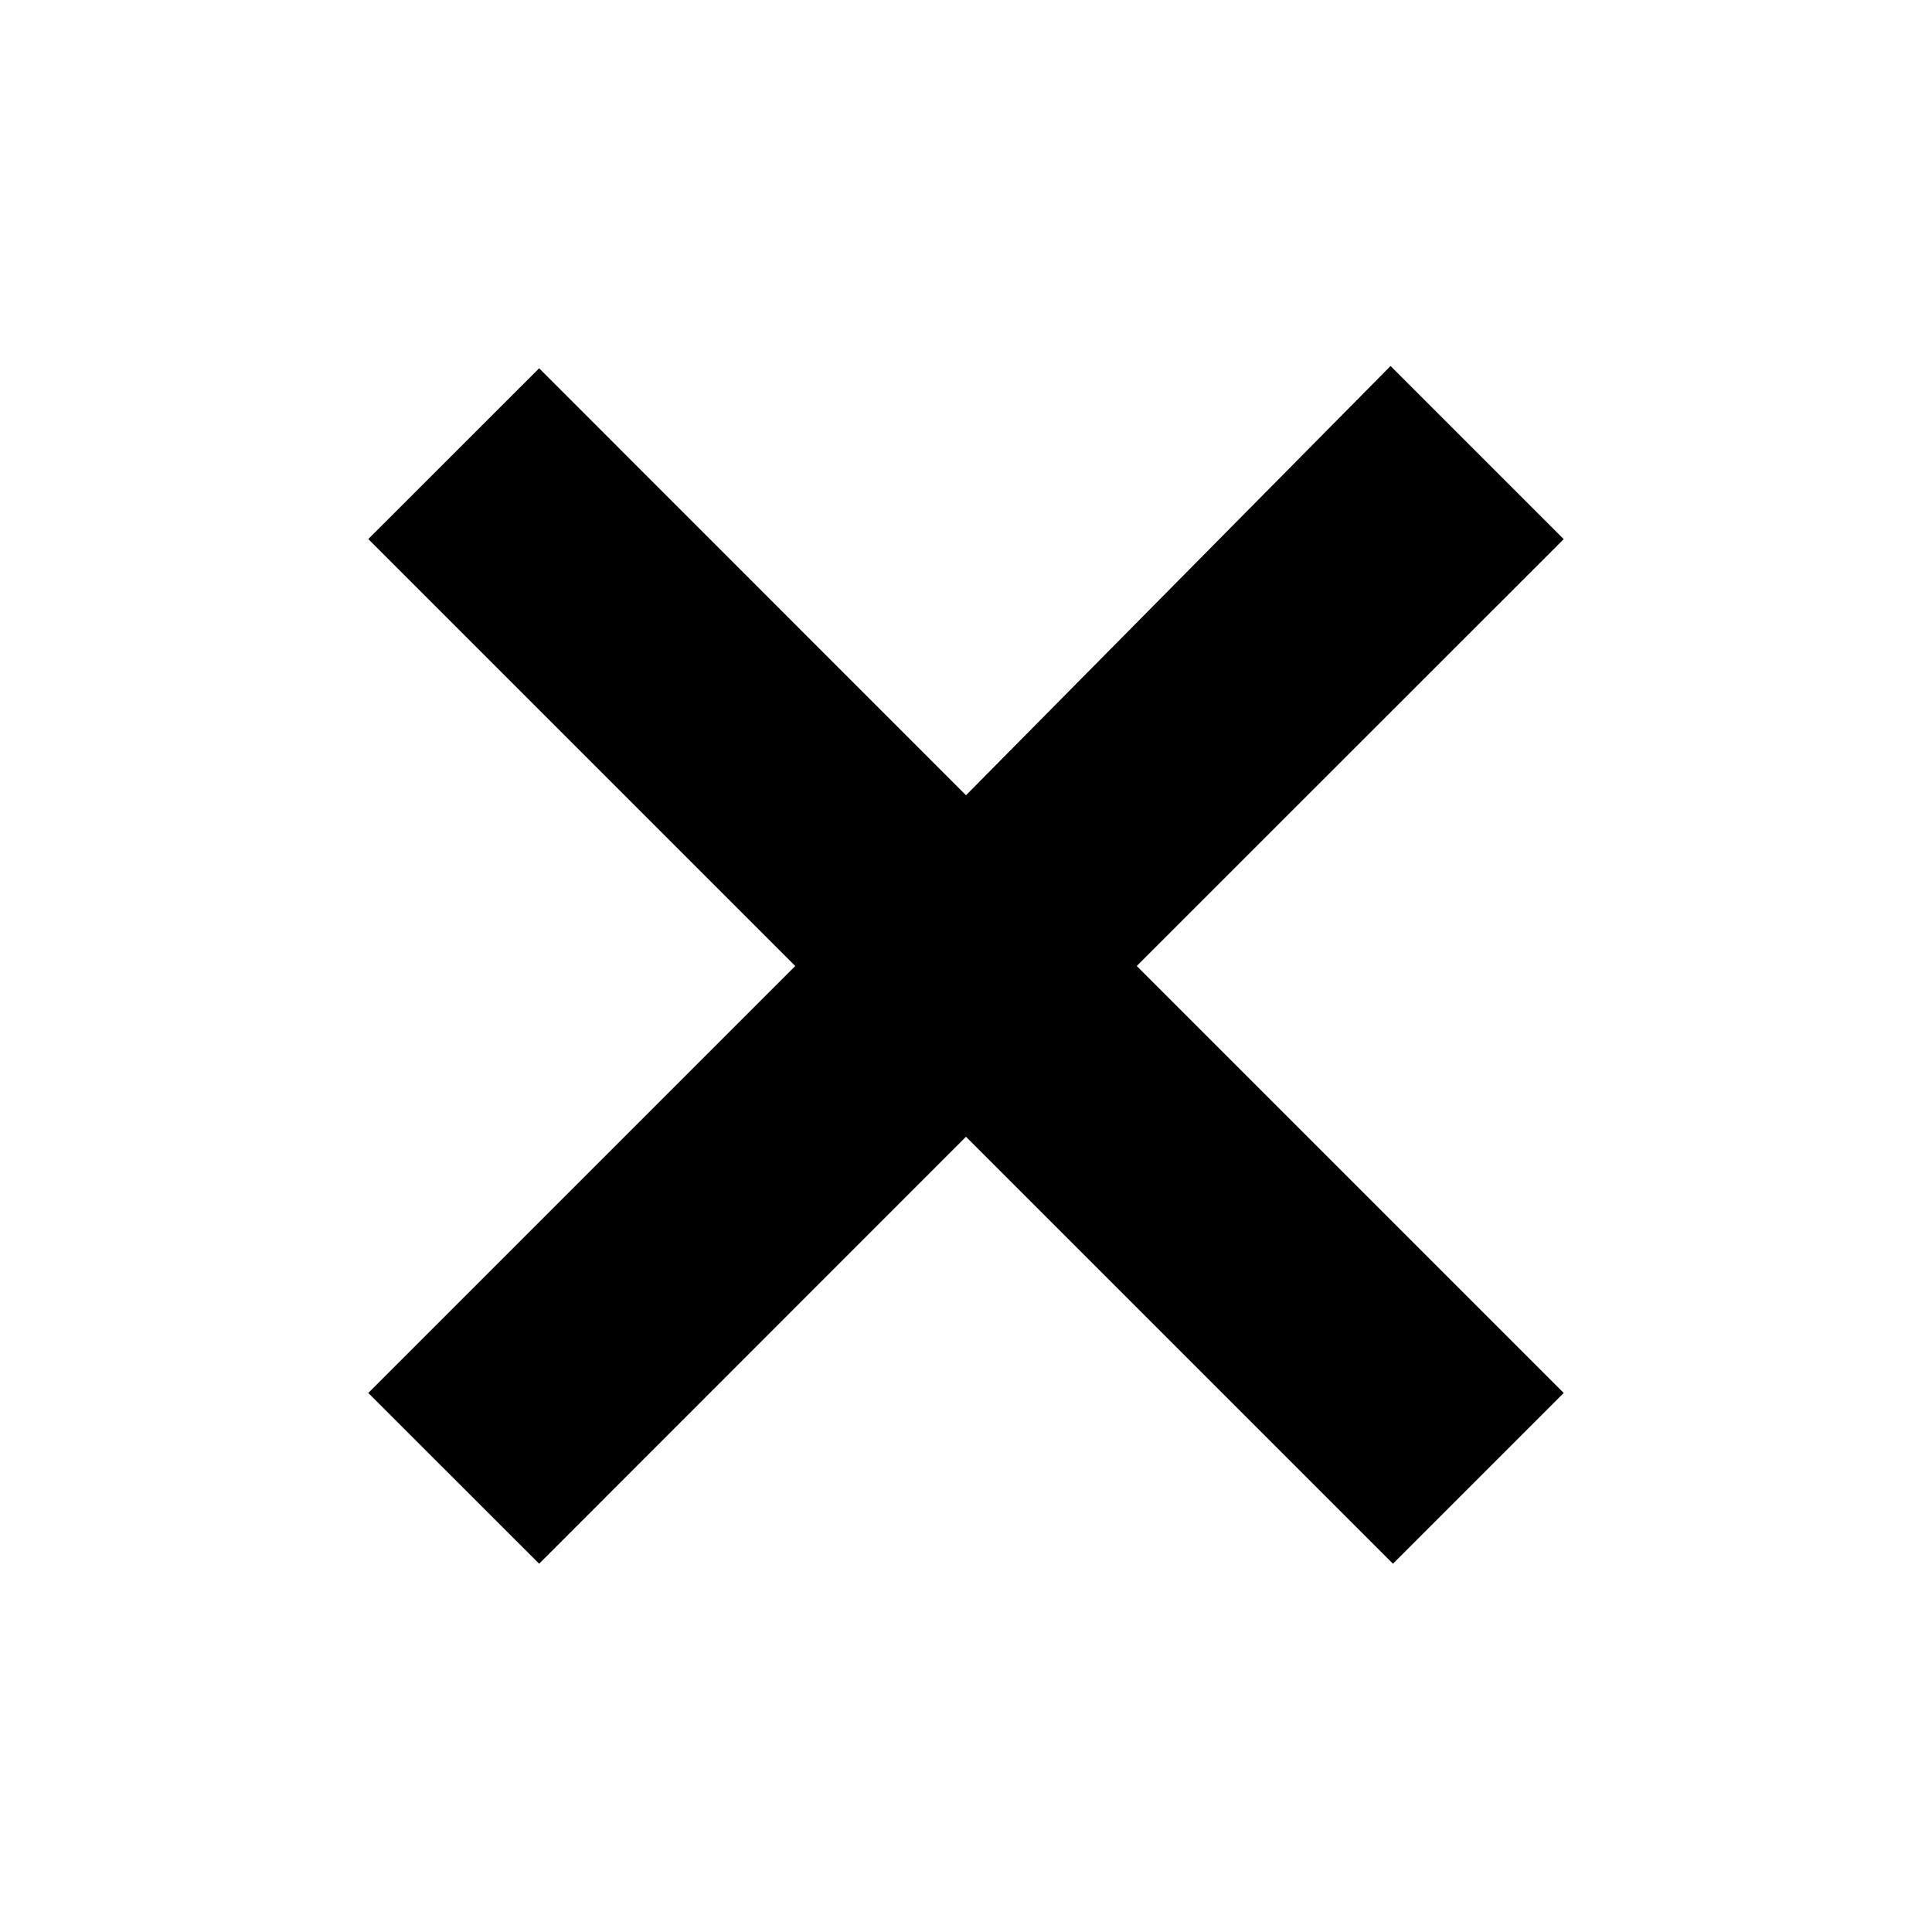
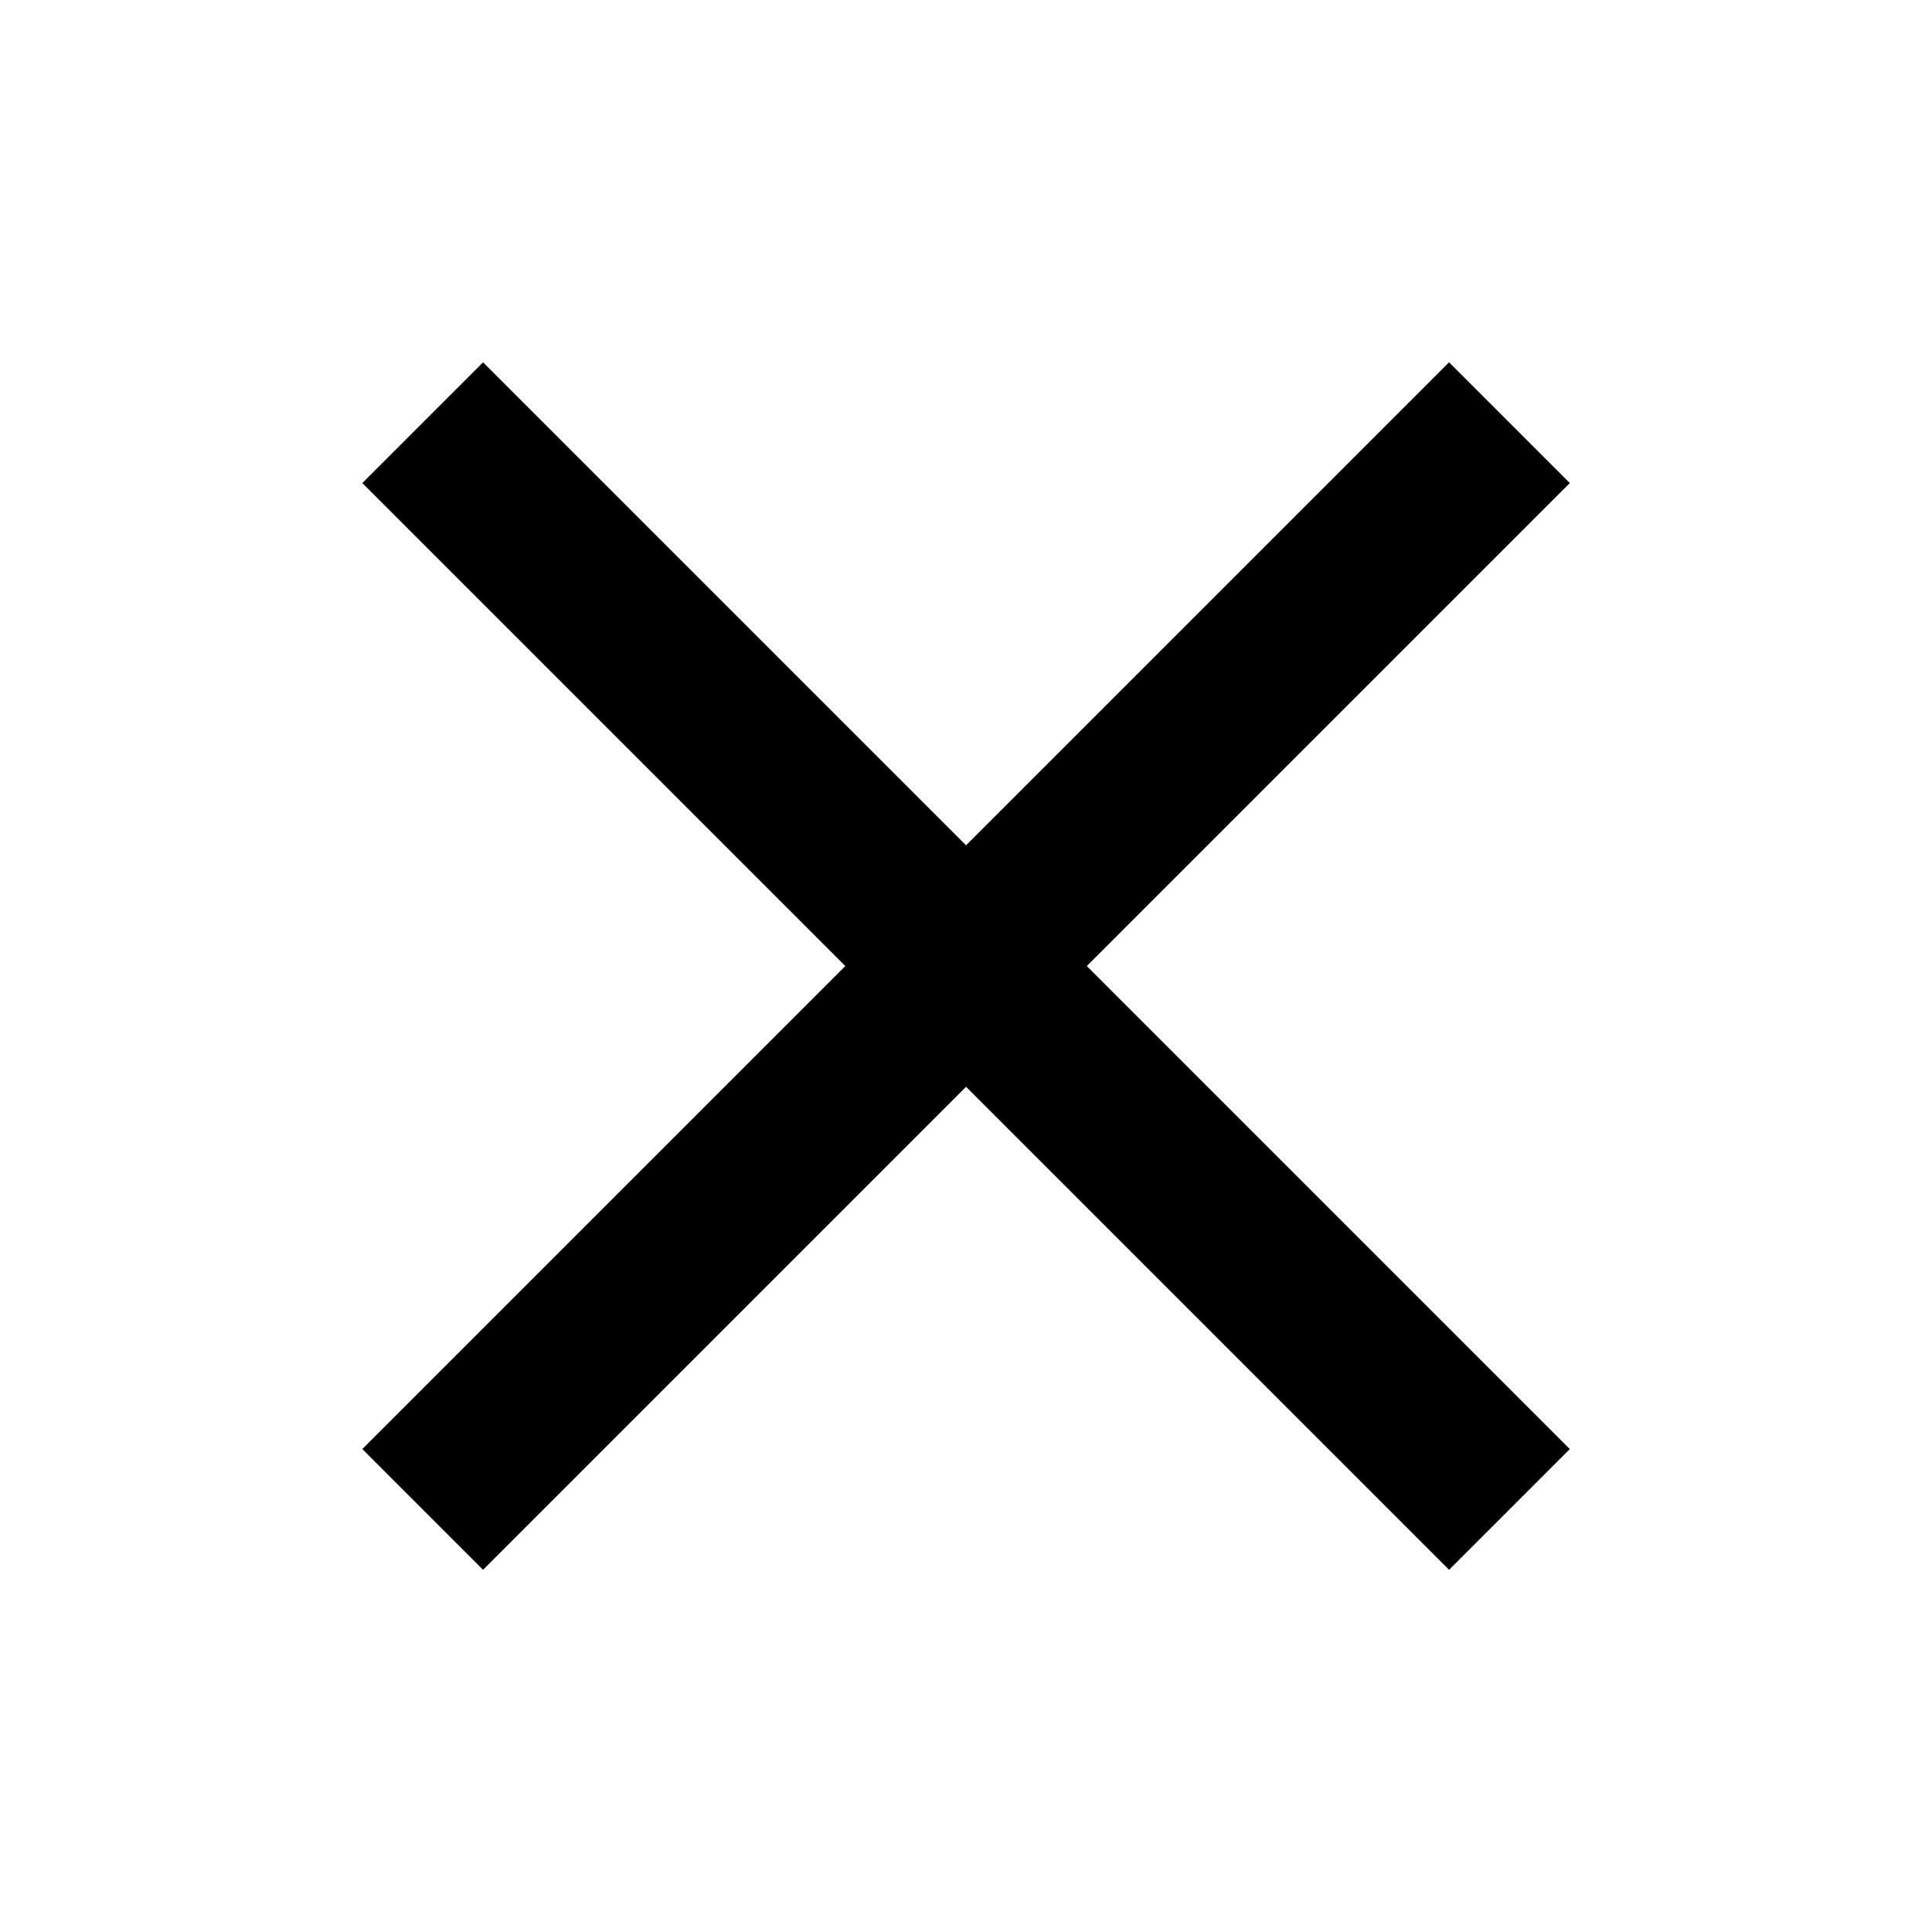
- <svg xmlns="http://www.w3.org/2000/svg" height="16" width="16" version="1.1">
-   <path d="m12.95 11.536l-1.414 1.414-3.536-3.536-3.535 3.536-1.415-1.414 3.536-3.536-3.536-3.536 1.415-1.414 3.535 3.536 3.516-3.555 1.434 1.434-3.536 3.535z" />
+ <svg xmlns="http://www.w3.org/2000/svg" viewBox="0 0 16 16" height="16" width="16" xml:space="preserve" style="fill-rule:evenodd;clip-rule:evenodd;stroke-linejoin:round;stroke-miterlimit:2">
+   <path d="M6.4 19 5 17.6l5.6-5.6L5 6.4 6.4 5l5.6 5.6L17.6 5 19 6.4 13.4 12l5.6 5.6-1.4 1.4-5.6-5.6L6.4 19Z" style="fill-rule:nonzero" transform="matrix(.71429 0 0 .71429 -.571 -.571)" />
</svg>
